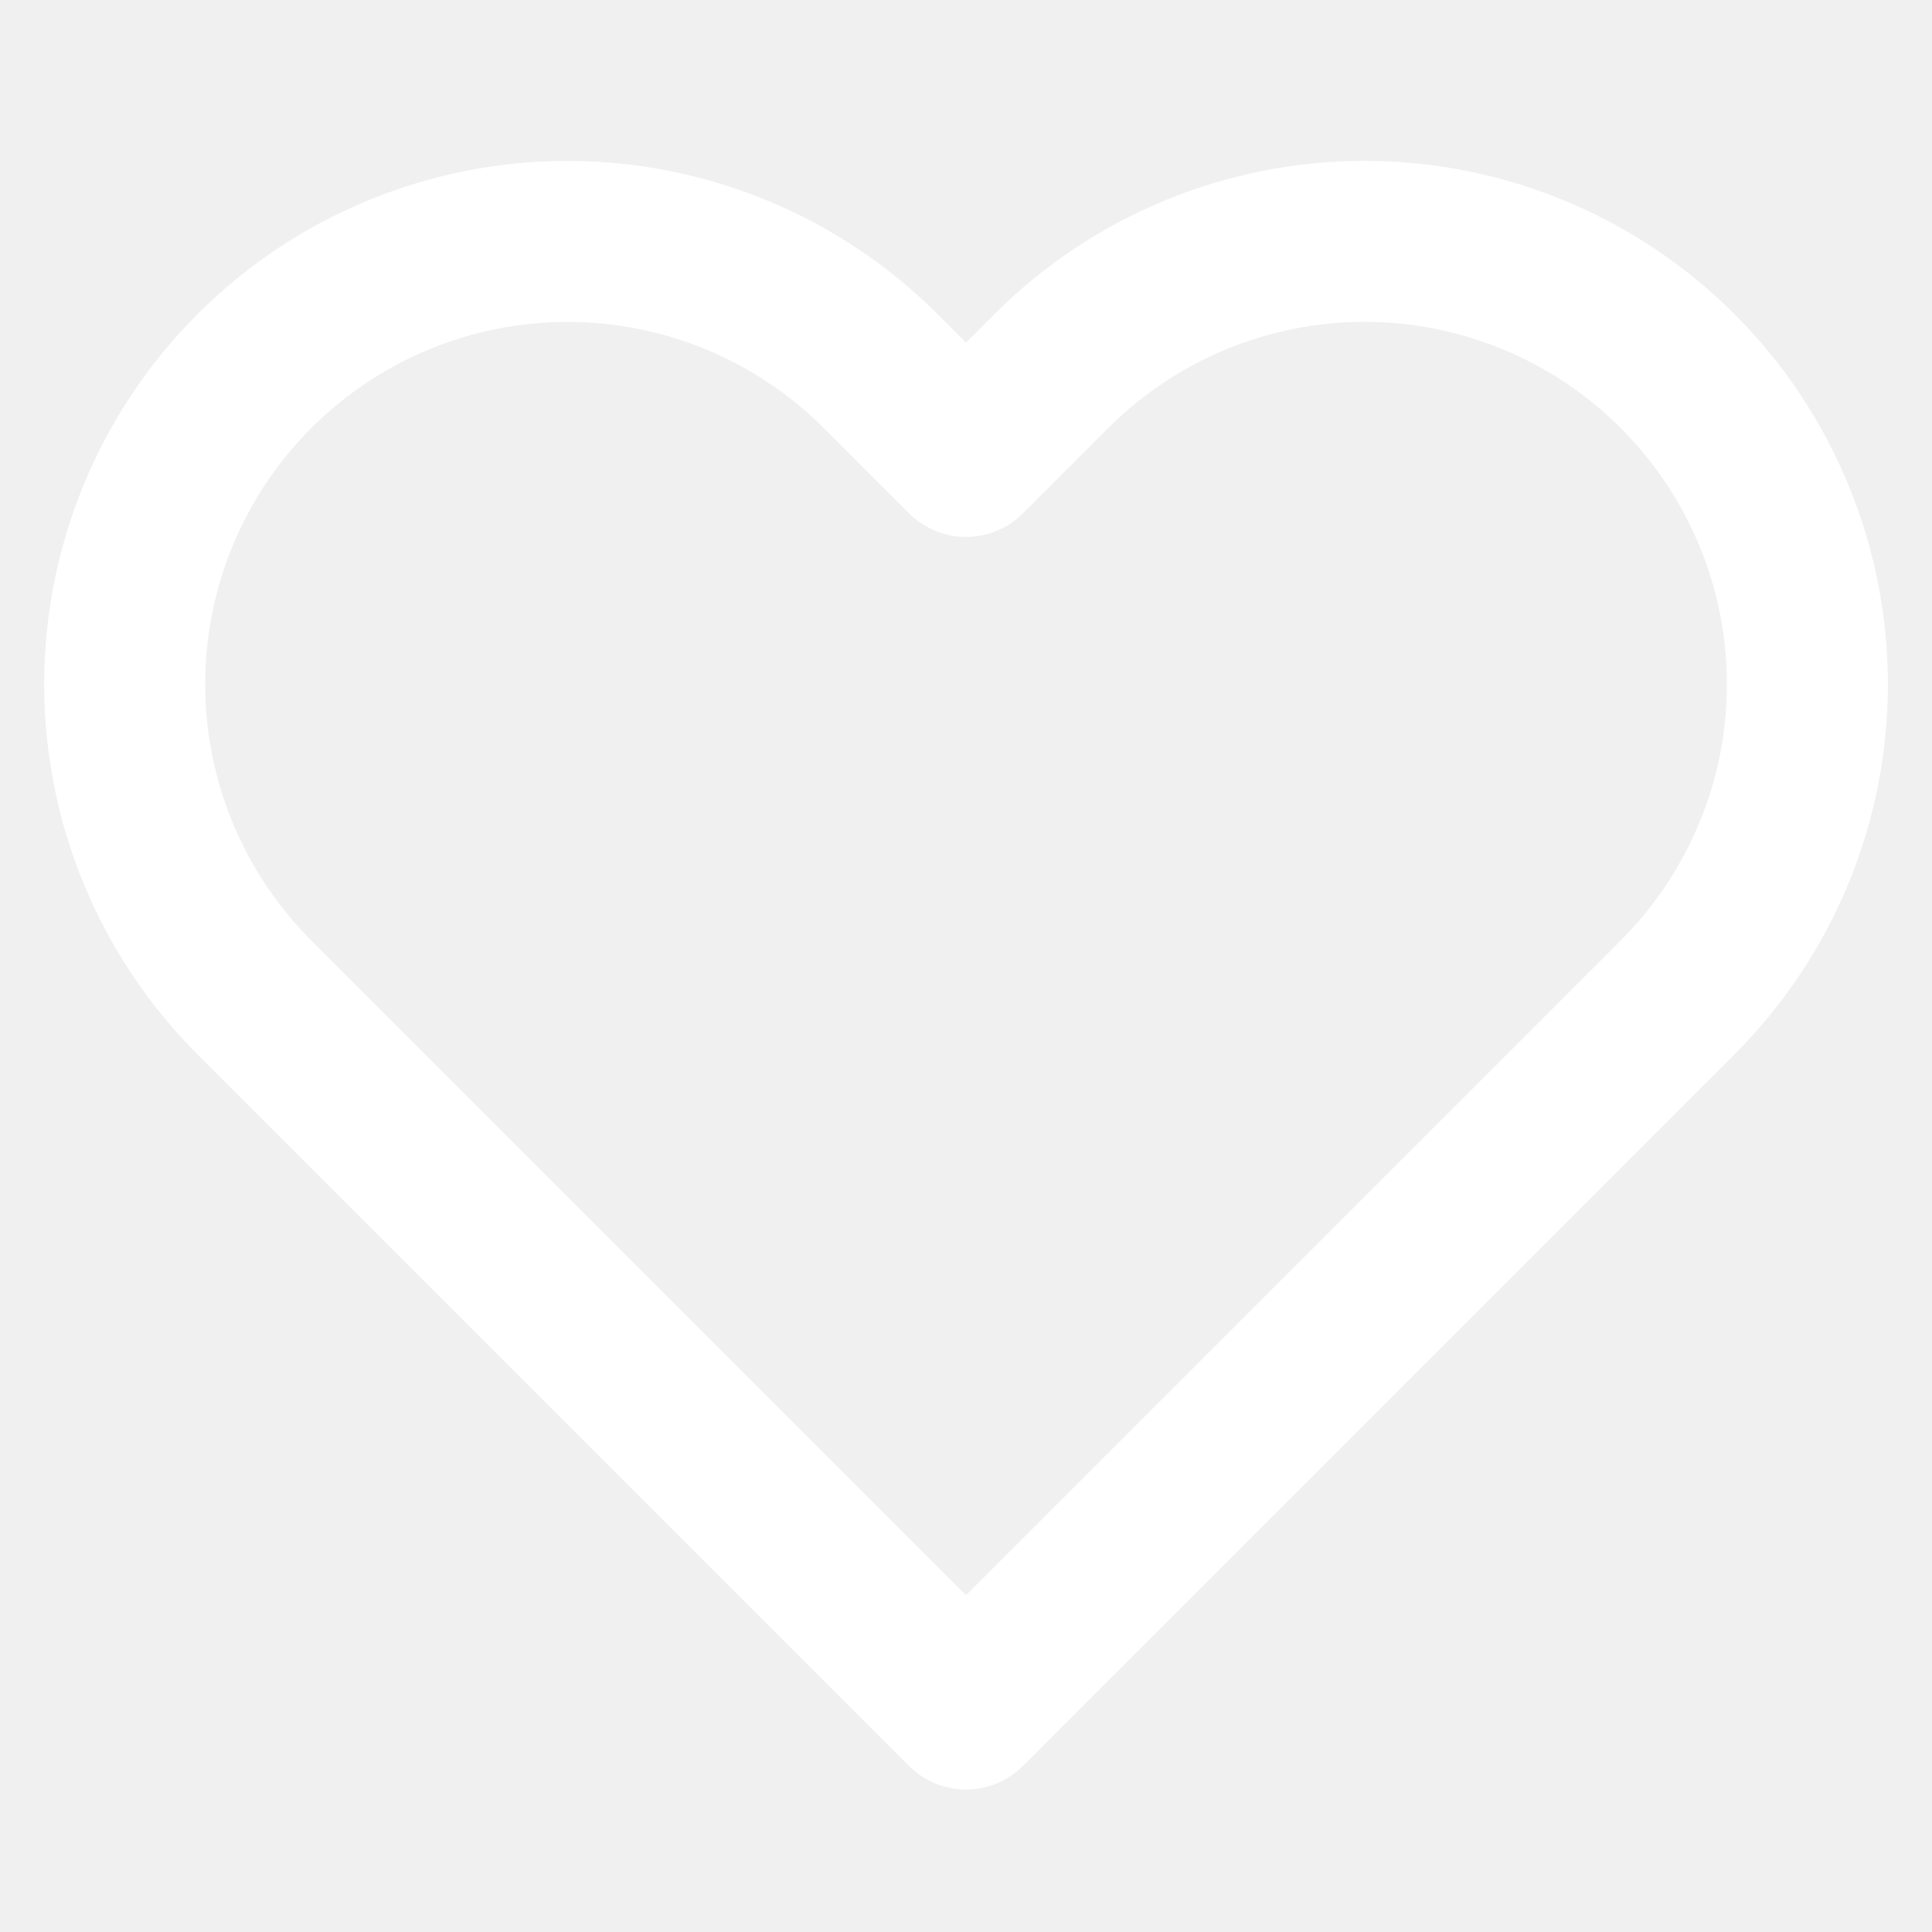
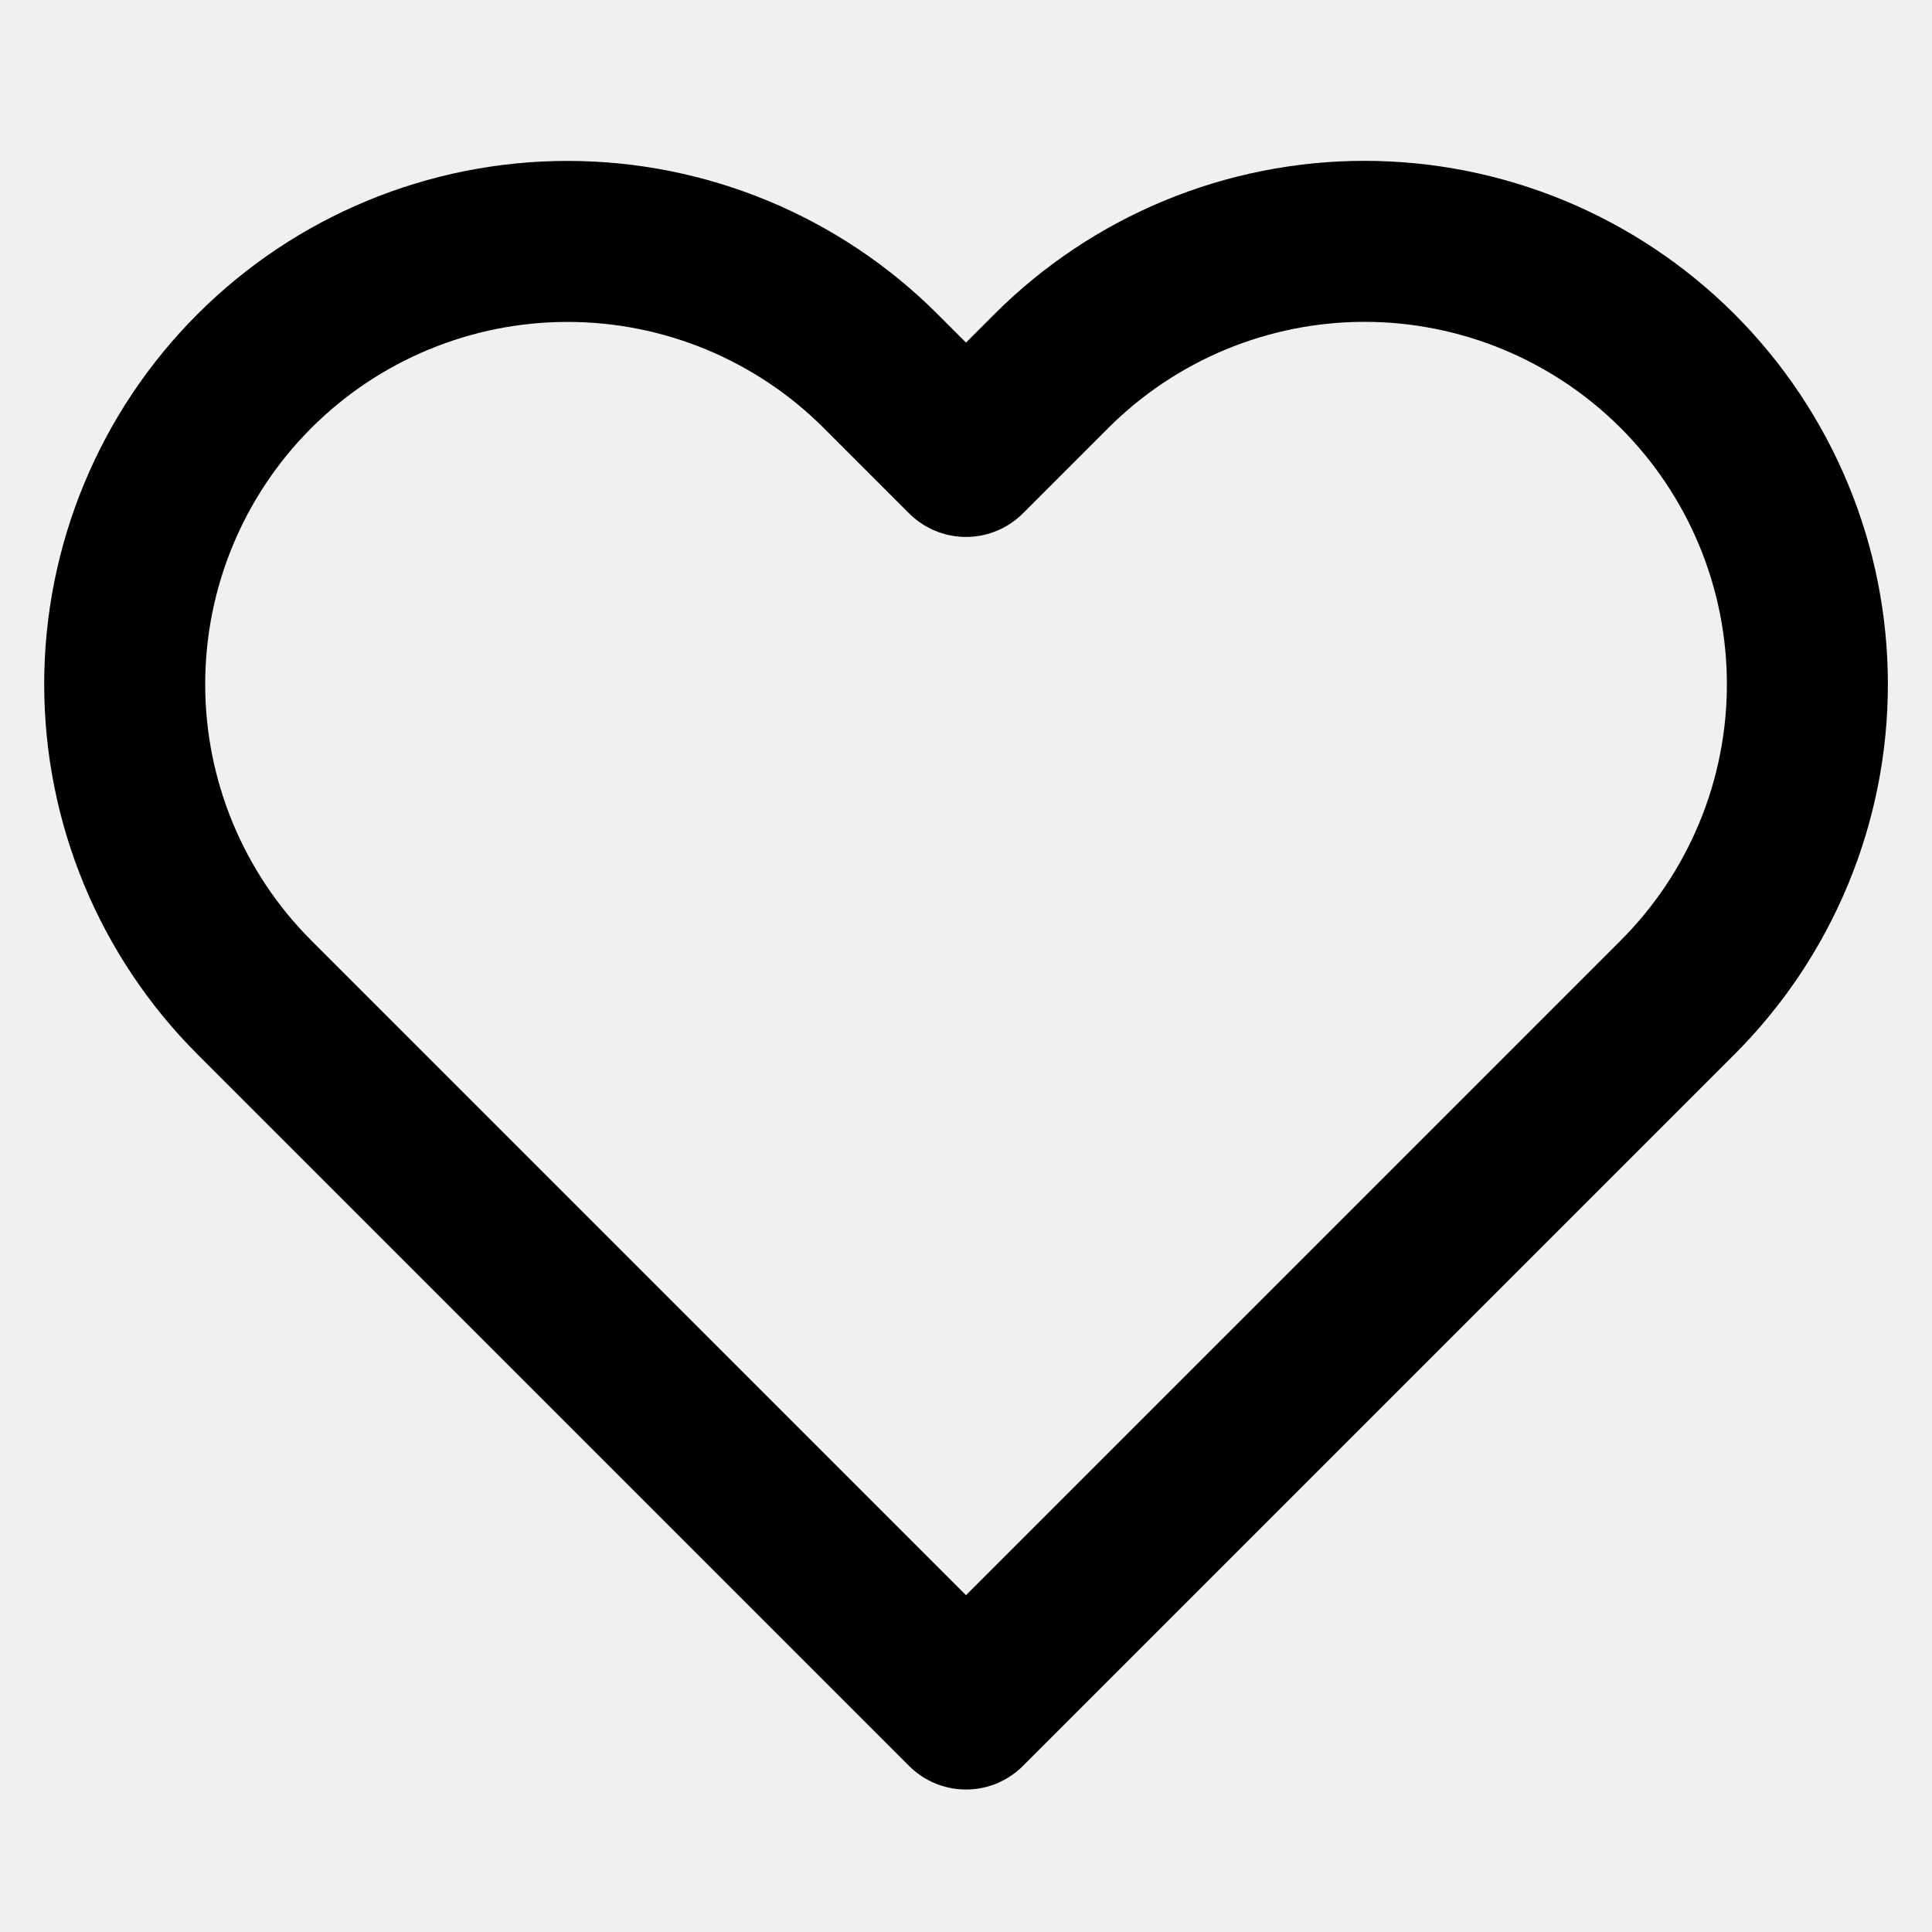
- <svg xmlns="http://www.w3.org/2000/svg" width="24" height="24" viewBox="0 0 24 24" fill="none">
-   <path d="M20.84 4.61C20.329 4.099 19.723 3.694 19.055 3.417C18.388 3.141 17.673 2.998 16.95 2.998C16.228 2.998 15.512 3.141 14.845 3.417C14.177 3.694 13.571 4.099 13.06 4.61L12 5.67L10.94 4.61C9.908 3.578 8.509 2.999 7.05 2.999C5.591 2.999 4.192 3.578 3.16 4.61C2.128 5.642 1.549 7.041 1.549 8.5C1.549 9.959 2.128 11.358 3.16 12.39L4.22 13.45L12 21.23L19.78 13.45L20.84 12.39C21.351 11.879 21.756 11.273 22.033 10.605C22.31 9.938 22.452 9.223 22.452 8.5C22.452 7.778 22.31 7.062 22.033 6.395C21.756 5.727 21.351 5.121 20.84 4.61V4.61Z" stroke="white" stroke-width="2" stroke-linecap="round" stroke-linejoin="round" />
+ <svg xmlns="http://www.w3.org/2000/svg" width="24" height="24" viewBox="0 0 24 24" fill="none" stroke="currentColor">
+   <path d="M20.84 4.61C20.329 4.099 19.723 3.694 19.055 3.417C18.388 3.141 17.673 2.998 16.95 2.998C16.228 2.998 15.512 3.141 14.845 3.417C14.177 3.694 13.571 4.099 13.06 4.61L12 5.67L10.94 4.61C9.908 3.578 8.509 2.999 7.05 2.999C5.591 2.999 4.192 3.578 3.16 4.61C2.128 5.642 1.549 7.041 1.549 8.5C1.549 9.959 2.128 11.358 3.16 12.39L4.22 13.45L12 21.23L19.78 13.45L20.84 12.39C21.351 11.879 21.756 11.273 22.033 10.605C22.31 9.938 22.452 9.223 22.452 8.5C22.452 7.778 22.31 7.062 22.033 6.395C21.756 5.727 21.351 5.121 20.84 4.61V4.61Z" stroke-width="2" stroke-linecap="round" stroke-linejoin="round" />
</svg>
